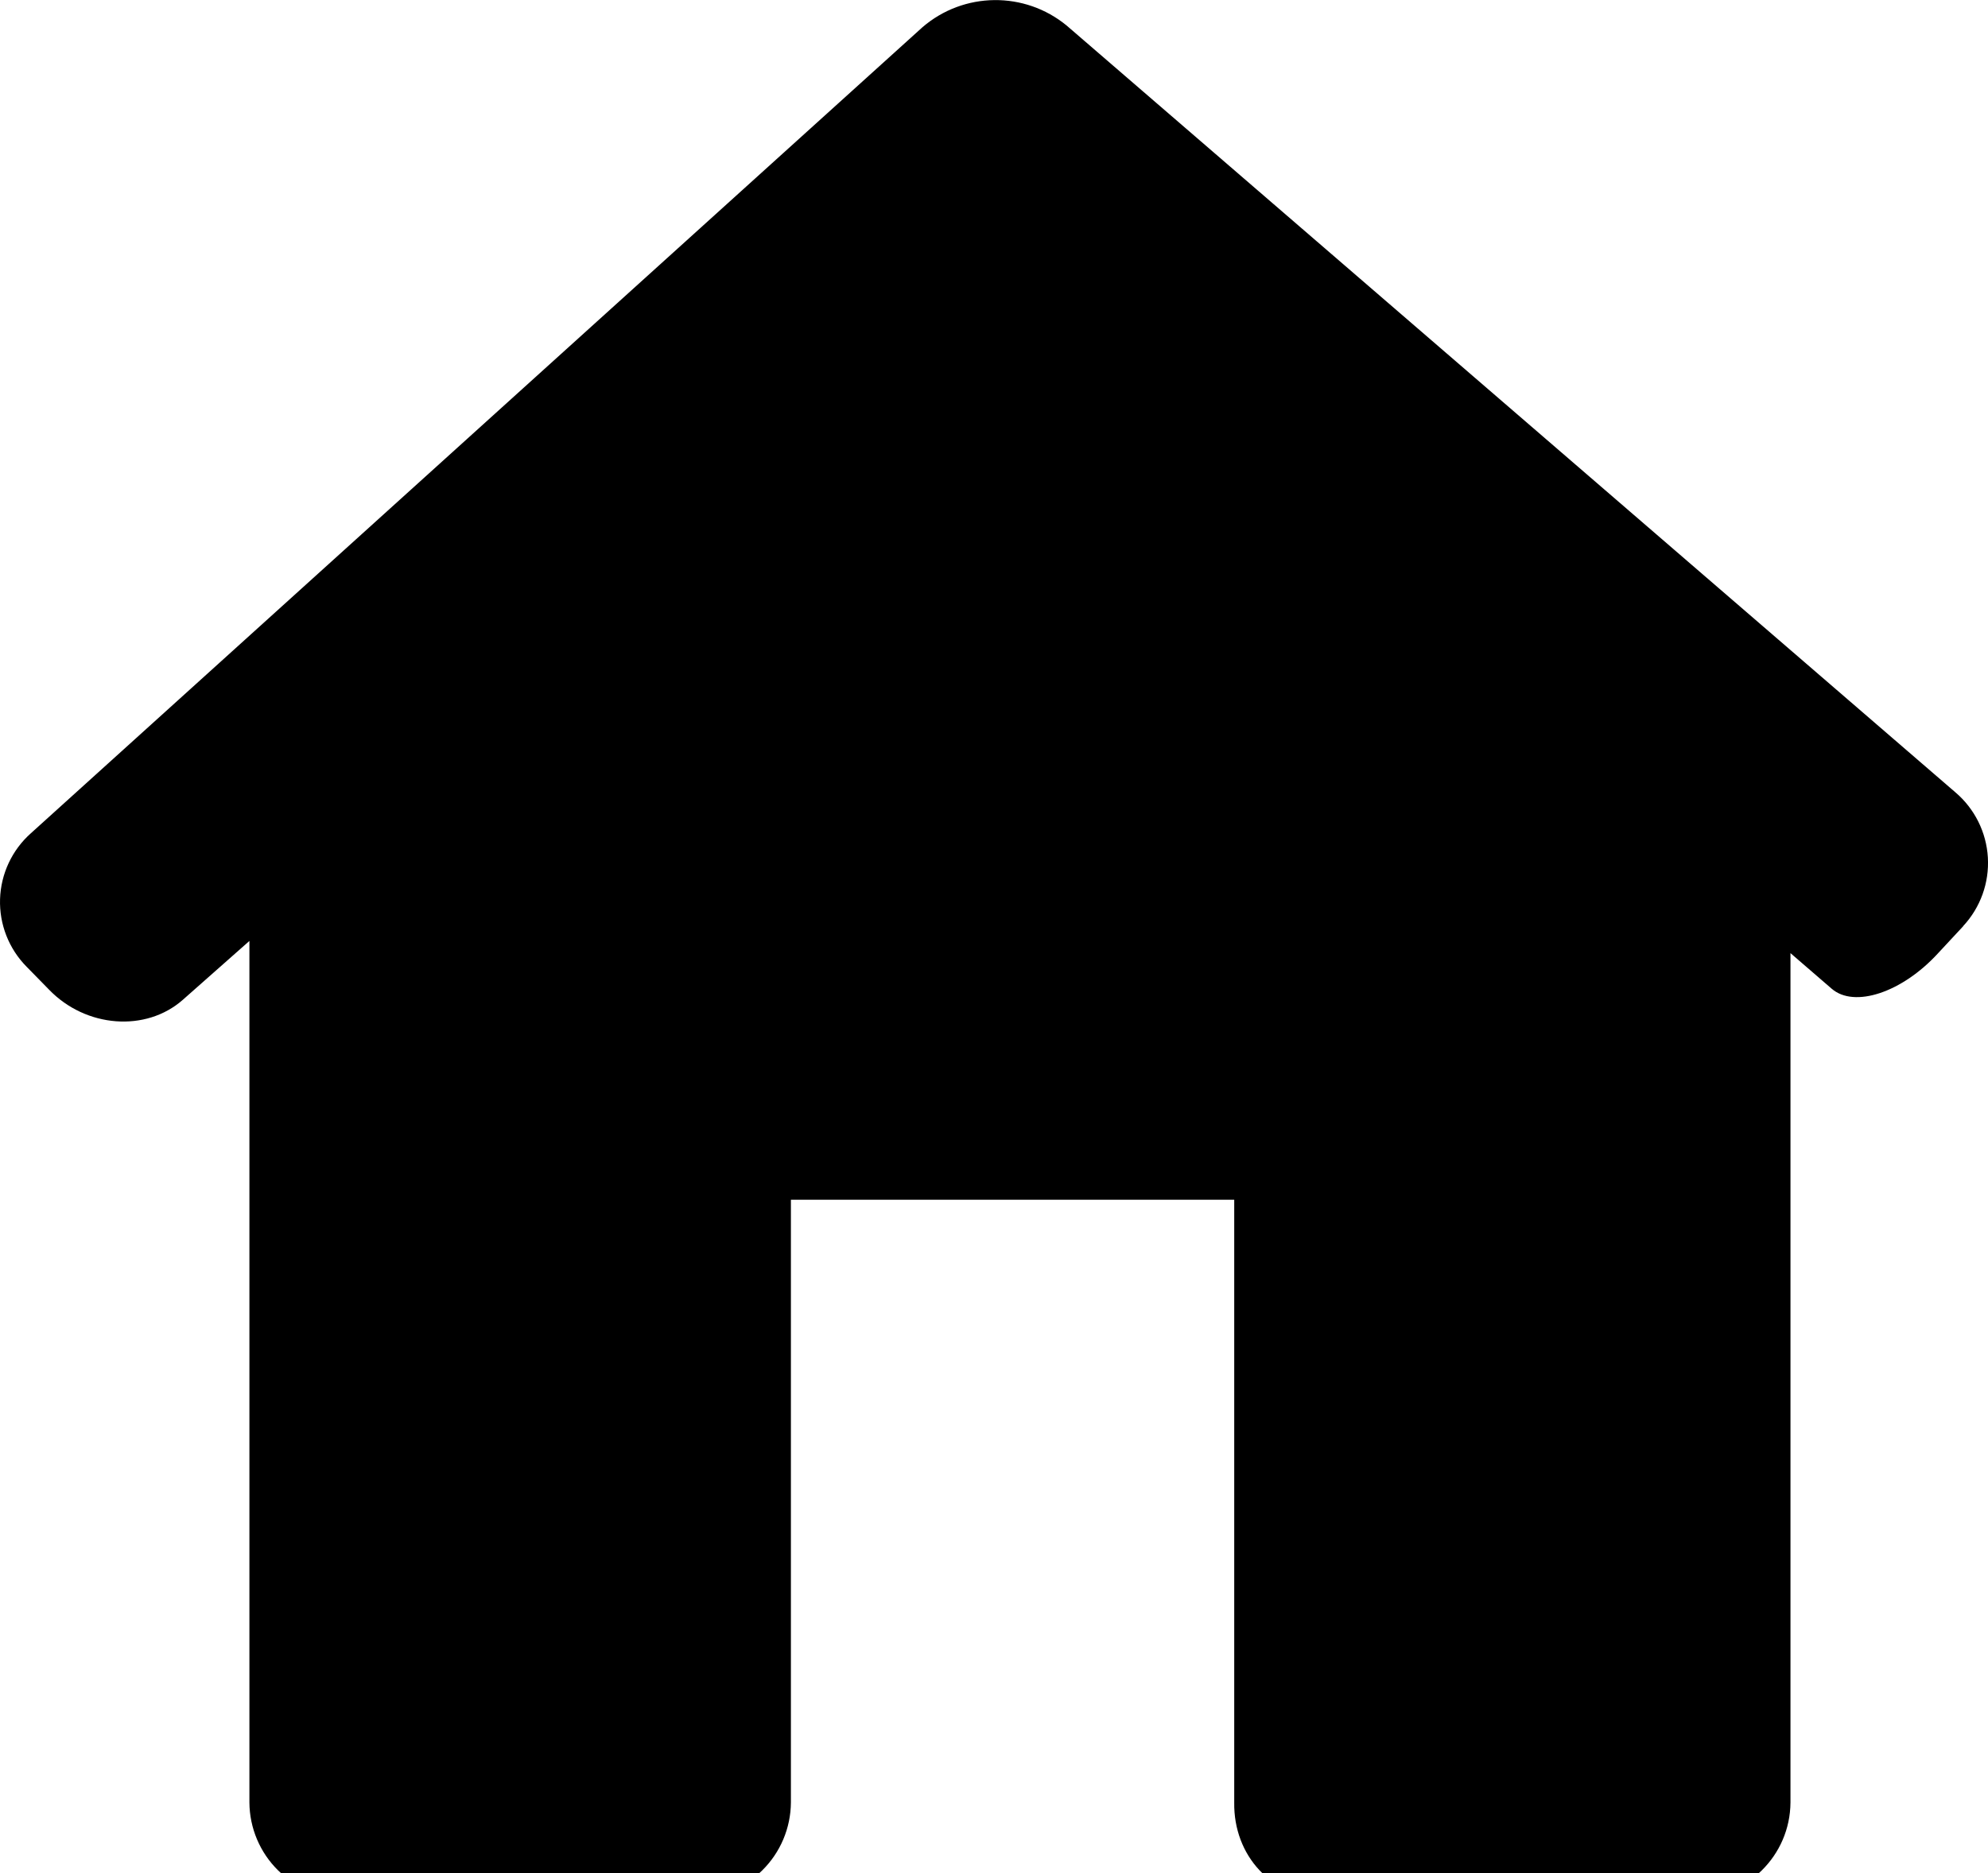
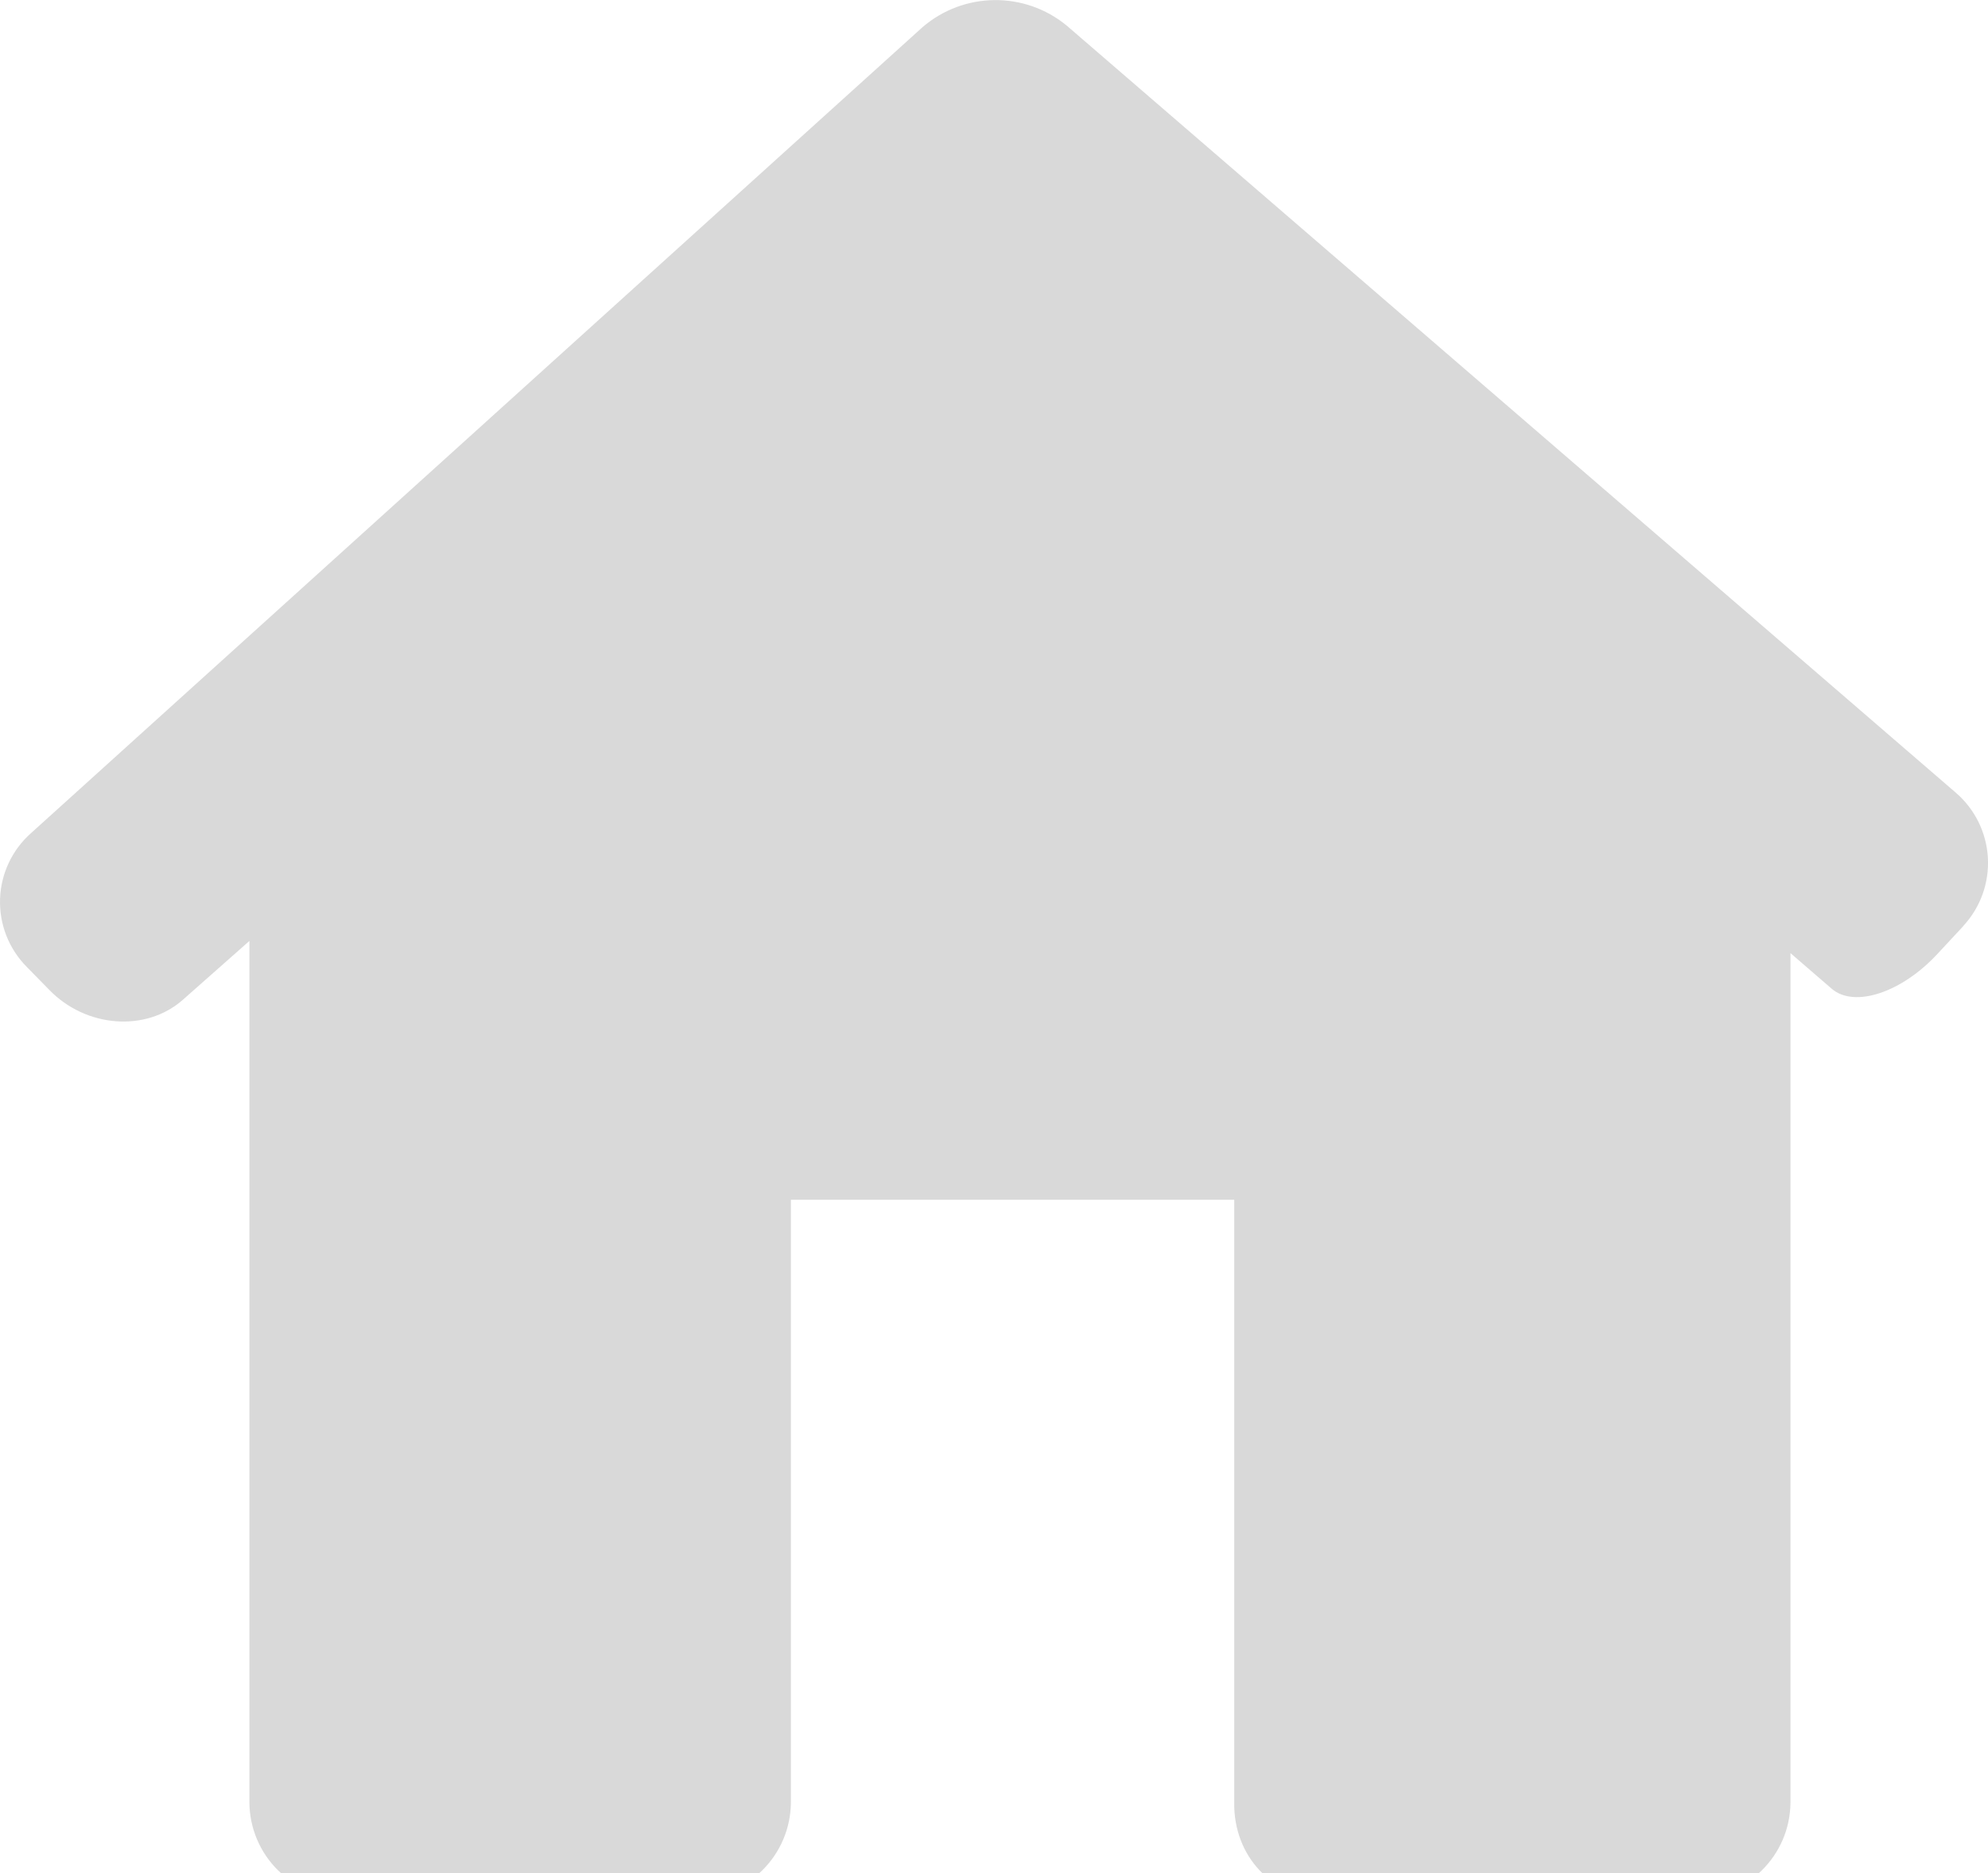
- <svg xmlns="http://www.w3.org/2000/svg">
-   <path d="M12.24 5.775a.578.578 0 0 0-.049-.834L6.651.16a.698.698 0 0 0-.9.01L.193 5.196a.574.574 0 0 0-.027.833l.14.143c.23.238.604.266.834.063l.415-.367v5.373a.6.6 0 0 0 .605.596h2.166a.6.6 0 0 0 .605-.596V7.482h2.764v3.759c-.005.33.234.596.568.596h2.296a.6.6 0 0 0 .604-.596V5.944l.257.222c.141.122.438.024.662-.22l.158-.17Z" />
+ <svg xmlns="http://www.w3.org/2000/svg" fill="none">
+   <path d="M12.24 5.775a.578.578 0 0 0-.049-.834L6.651.16a.698.698 0 0 0-.9.01L.193 5.196a.574.574 0 0 0-.027.833l.14.143c.23.238.604.266.834.063l.415-.367v5.373a.6.6 0 0 0 .605.596h2.166a.6.6 0 0 0 .605-.596V7.482h2.764v3.759c-.005.33.234.596.568.596h2.296a.6.6 0 0 0 .604-.596V5.944l.257.222c.141.122.438.024.662-.22l.158-.17Z" fill="#D9D9D9" />
</svg>
